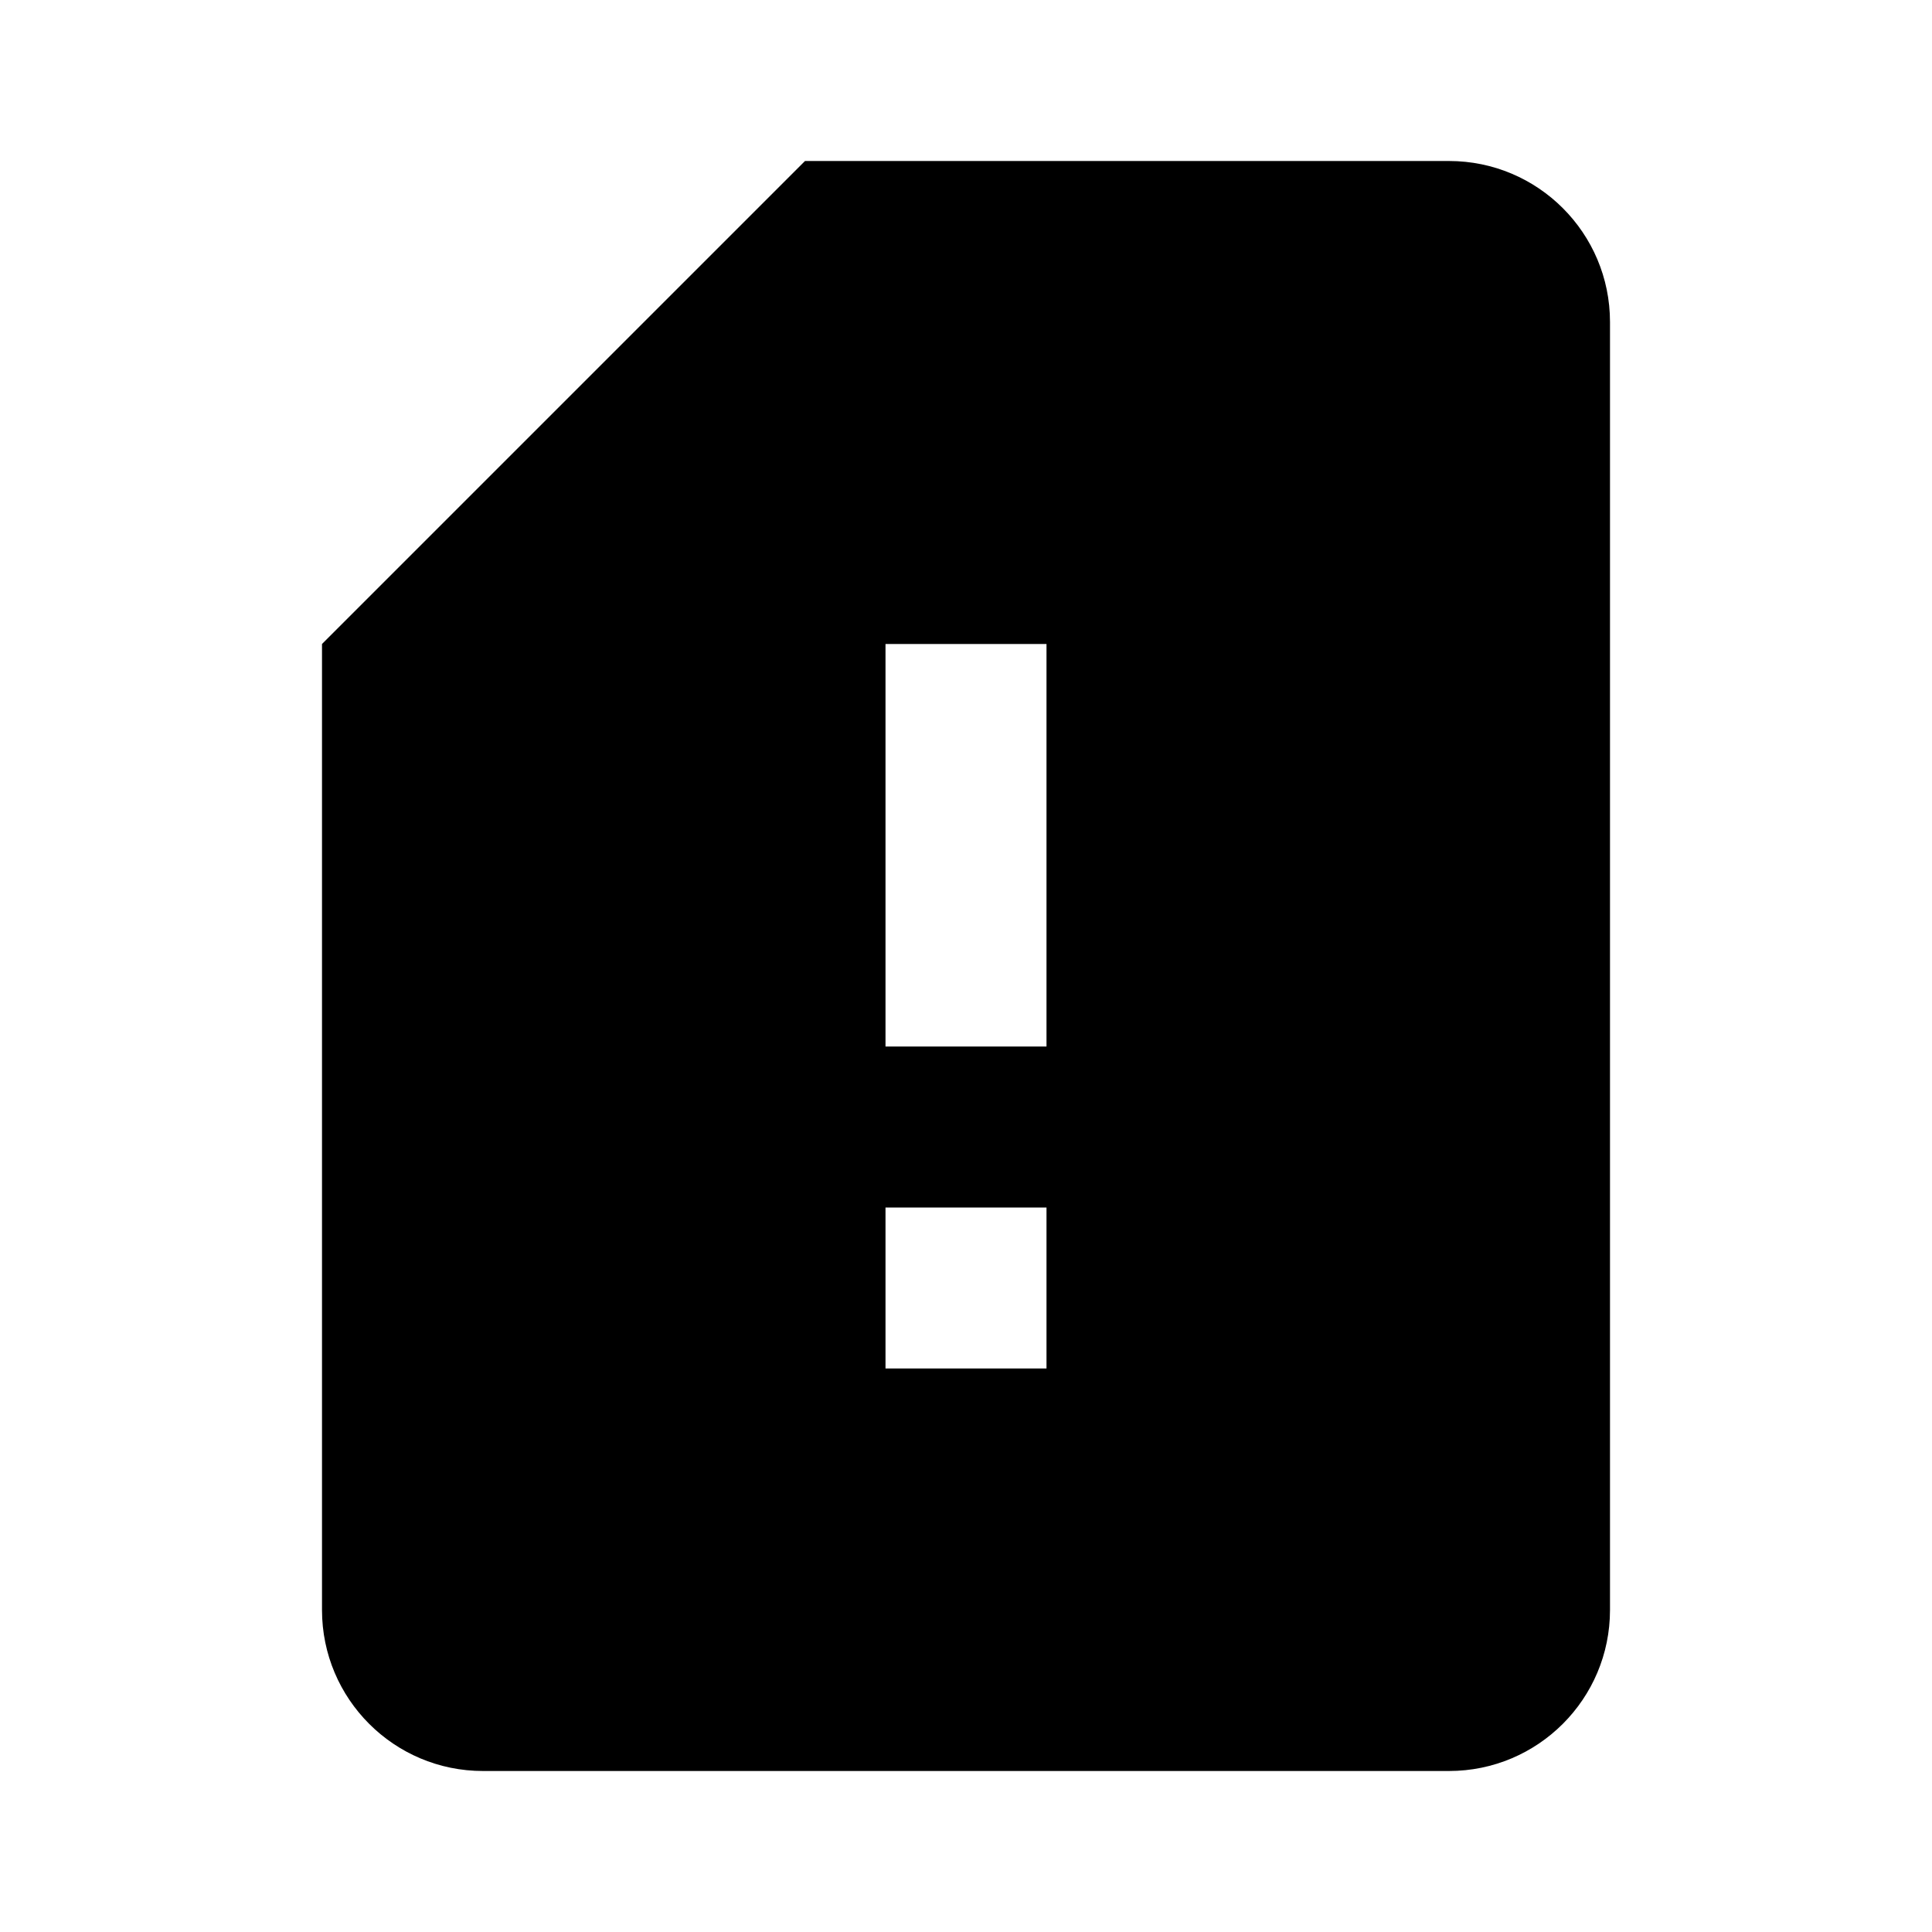
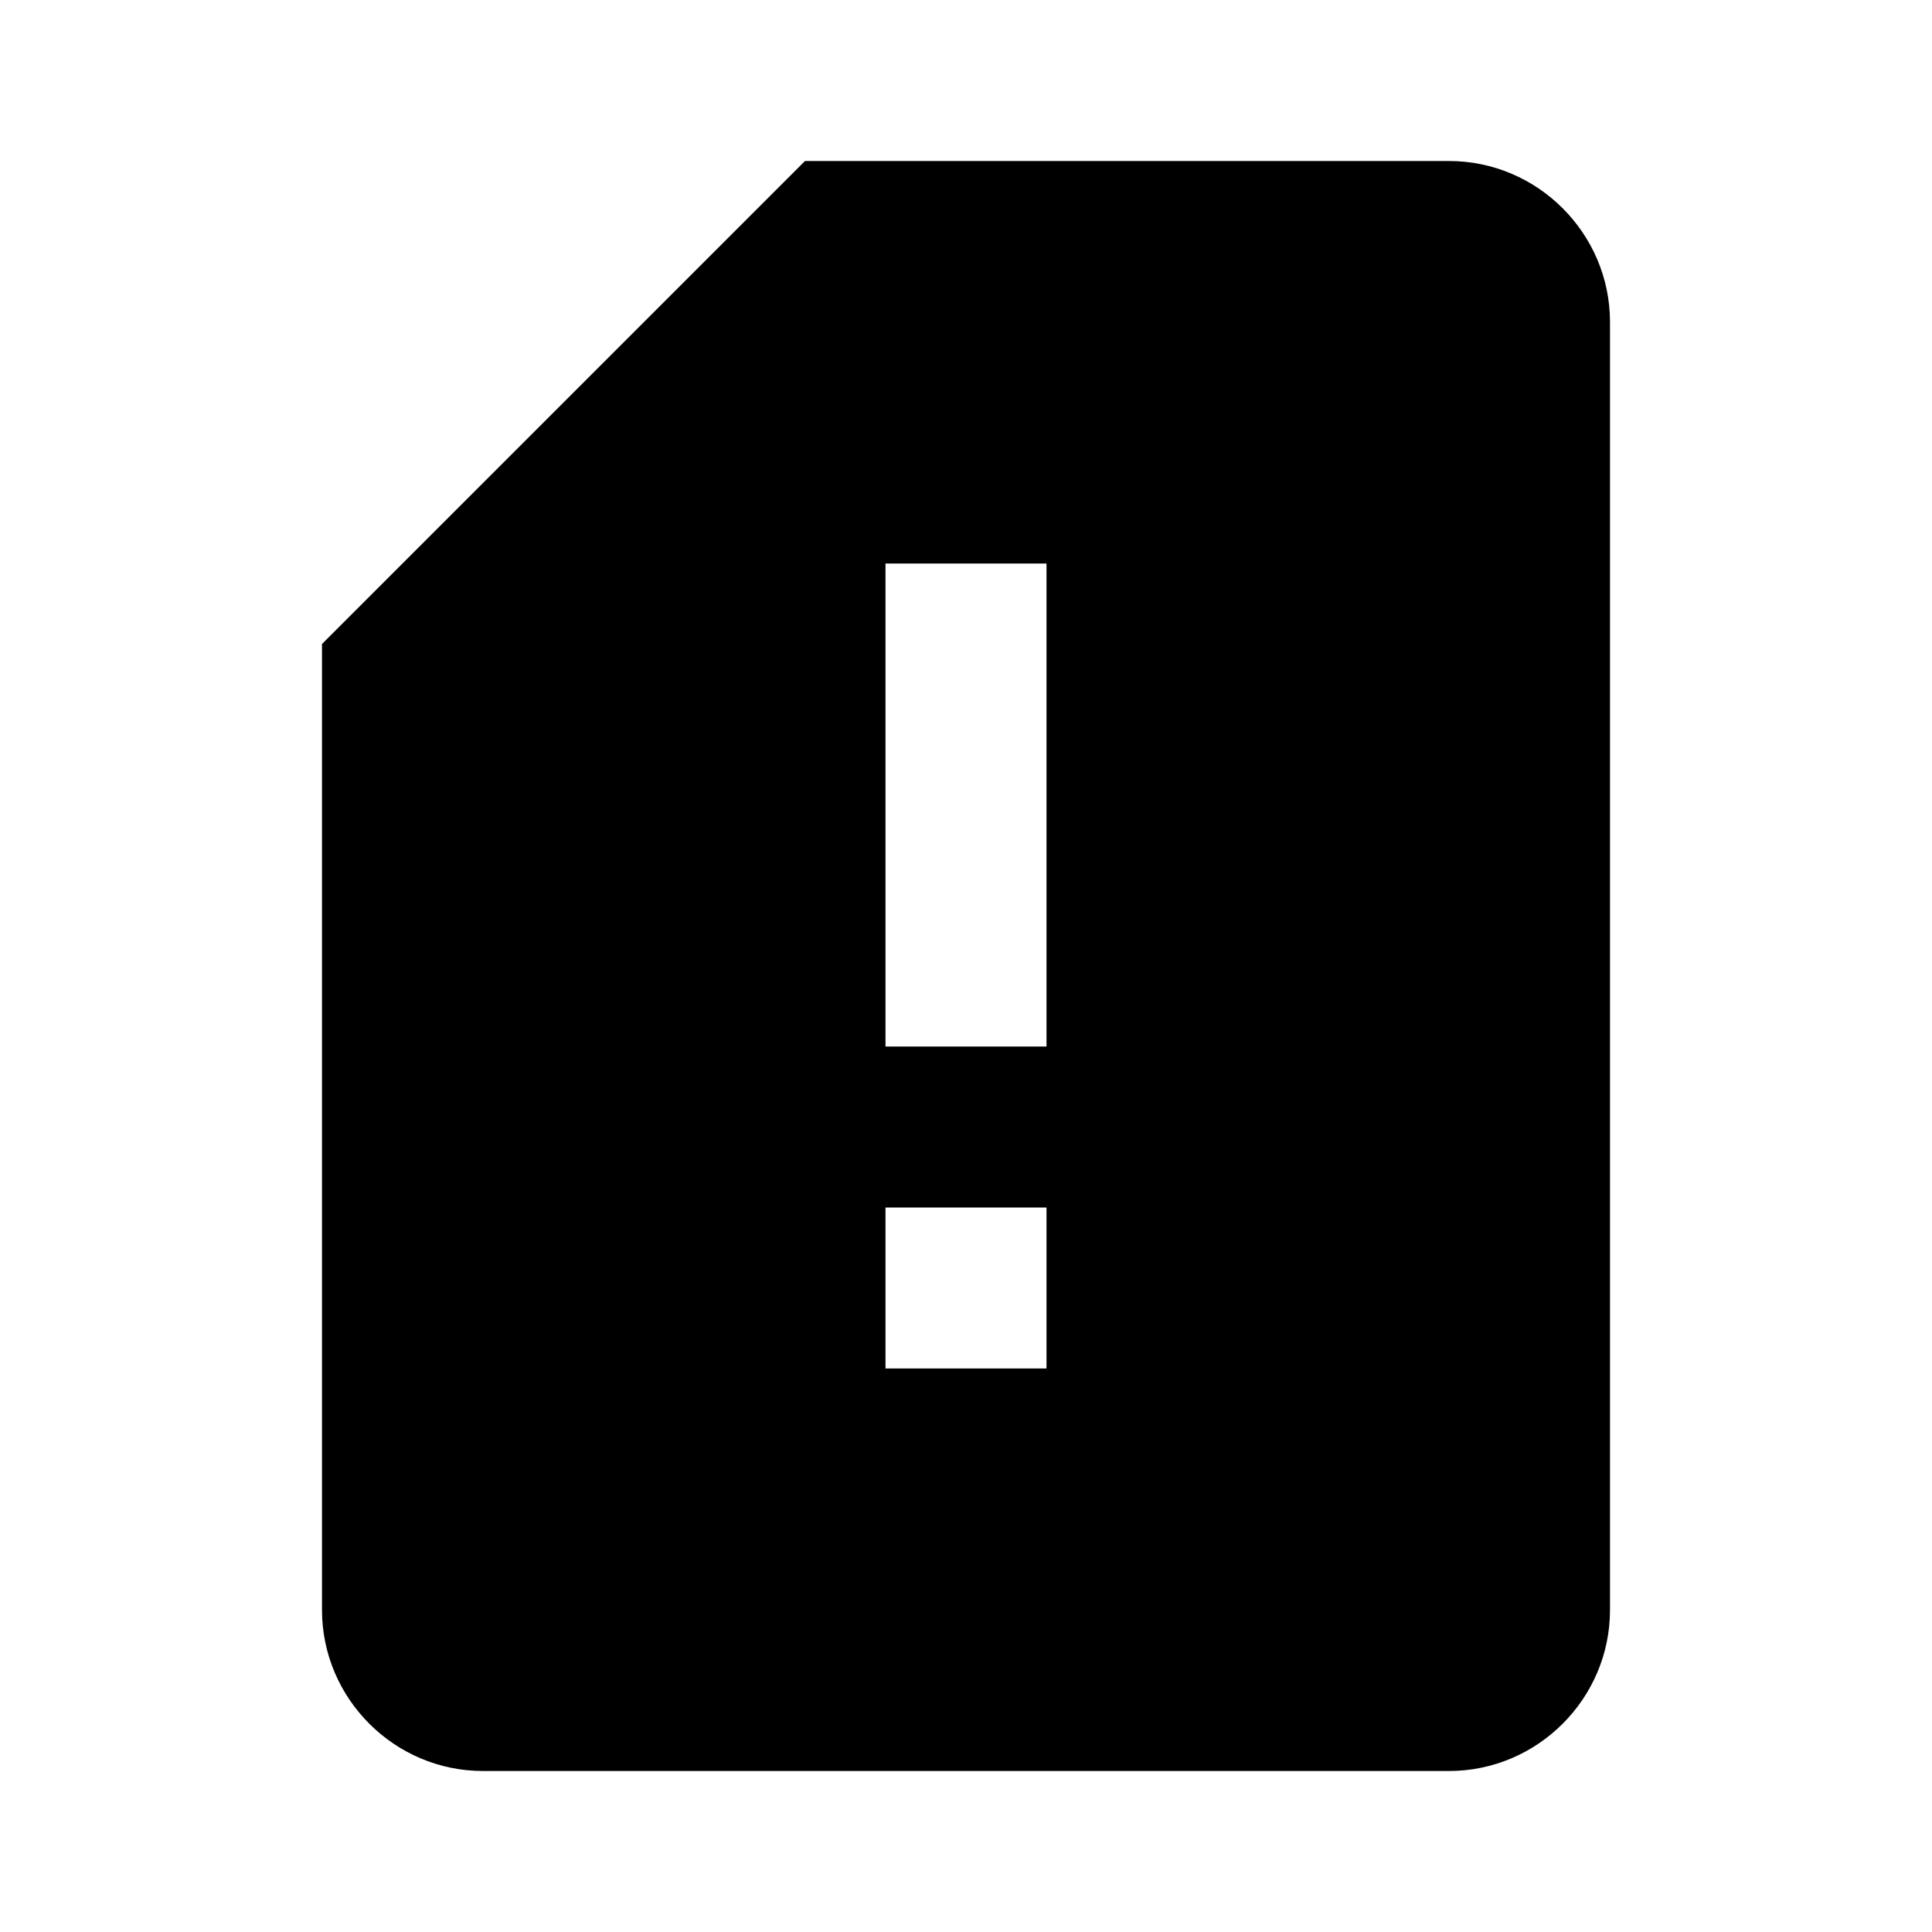
<svg xmlns="http://www.w3.org/2000/svg" version="1.1" id="mdi-sim-alert" width="24" height="24" viewBox="0 0 24 24">
-   <path d="M13,13H11V8H13M13,17H11V15H13M18,2H10L4,8V20A2,2 0 0,0 6,22H18A2,2 0 0,0 20,20V4A2,2 0 0,0 18,2Z" />
+   <path d="M13 13H11V7H13M13 17H11V15H13M18 2H10L4 8V20C4 21.1 4.9 22 6 22H18C19.1 22 20 21.1 20 20V4C20 2.9 19.1 2 18 2Z" />
</svg>
